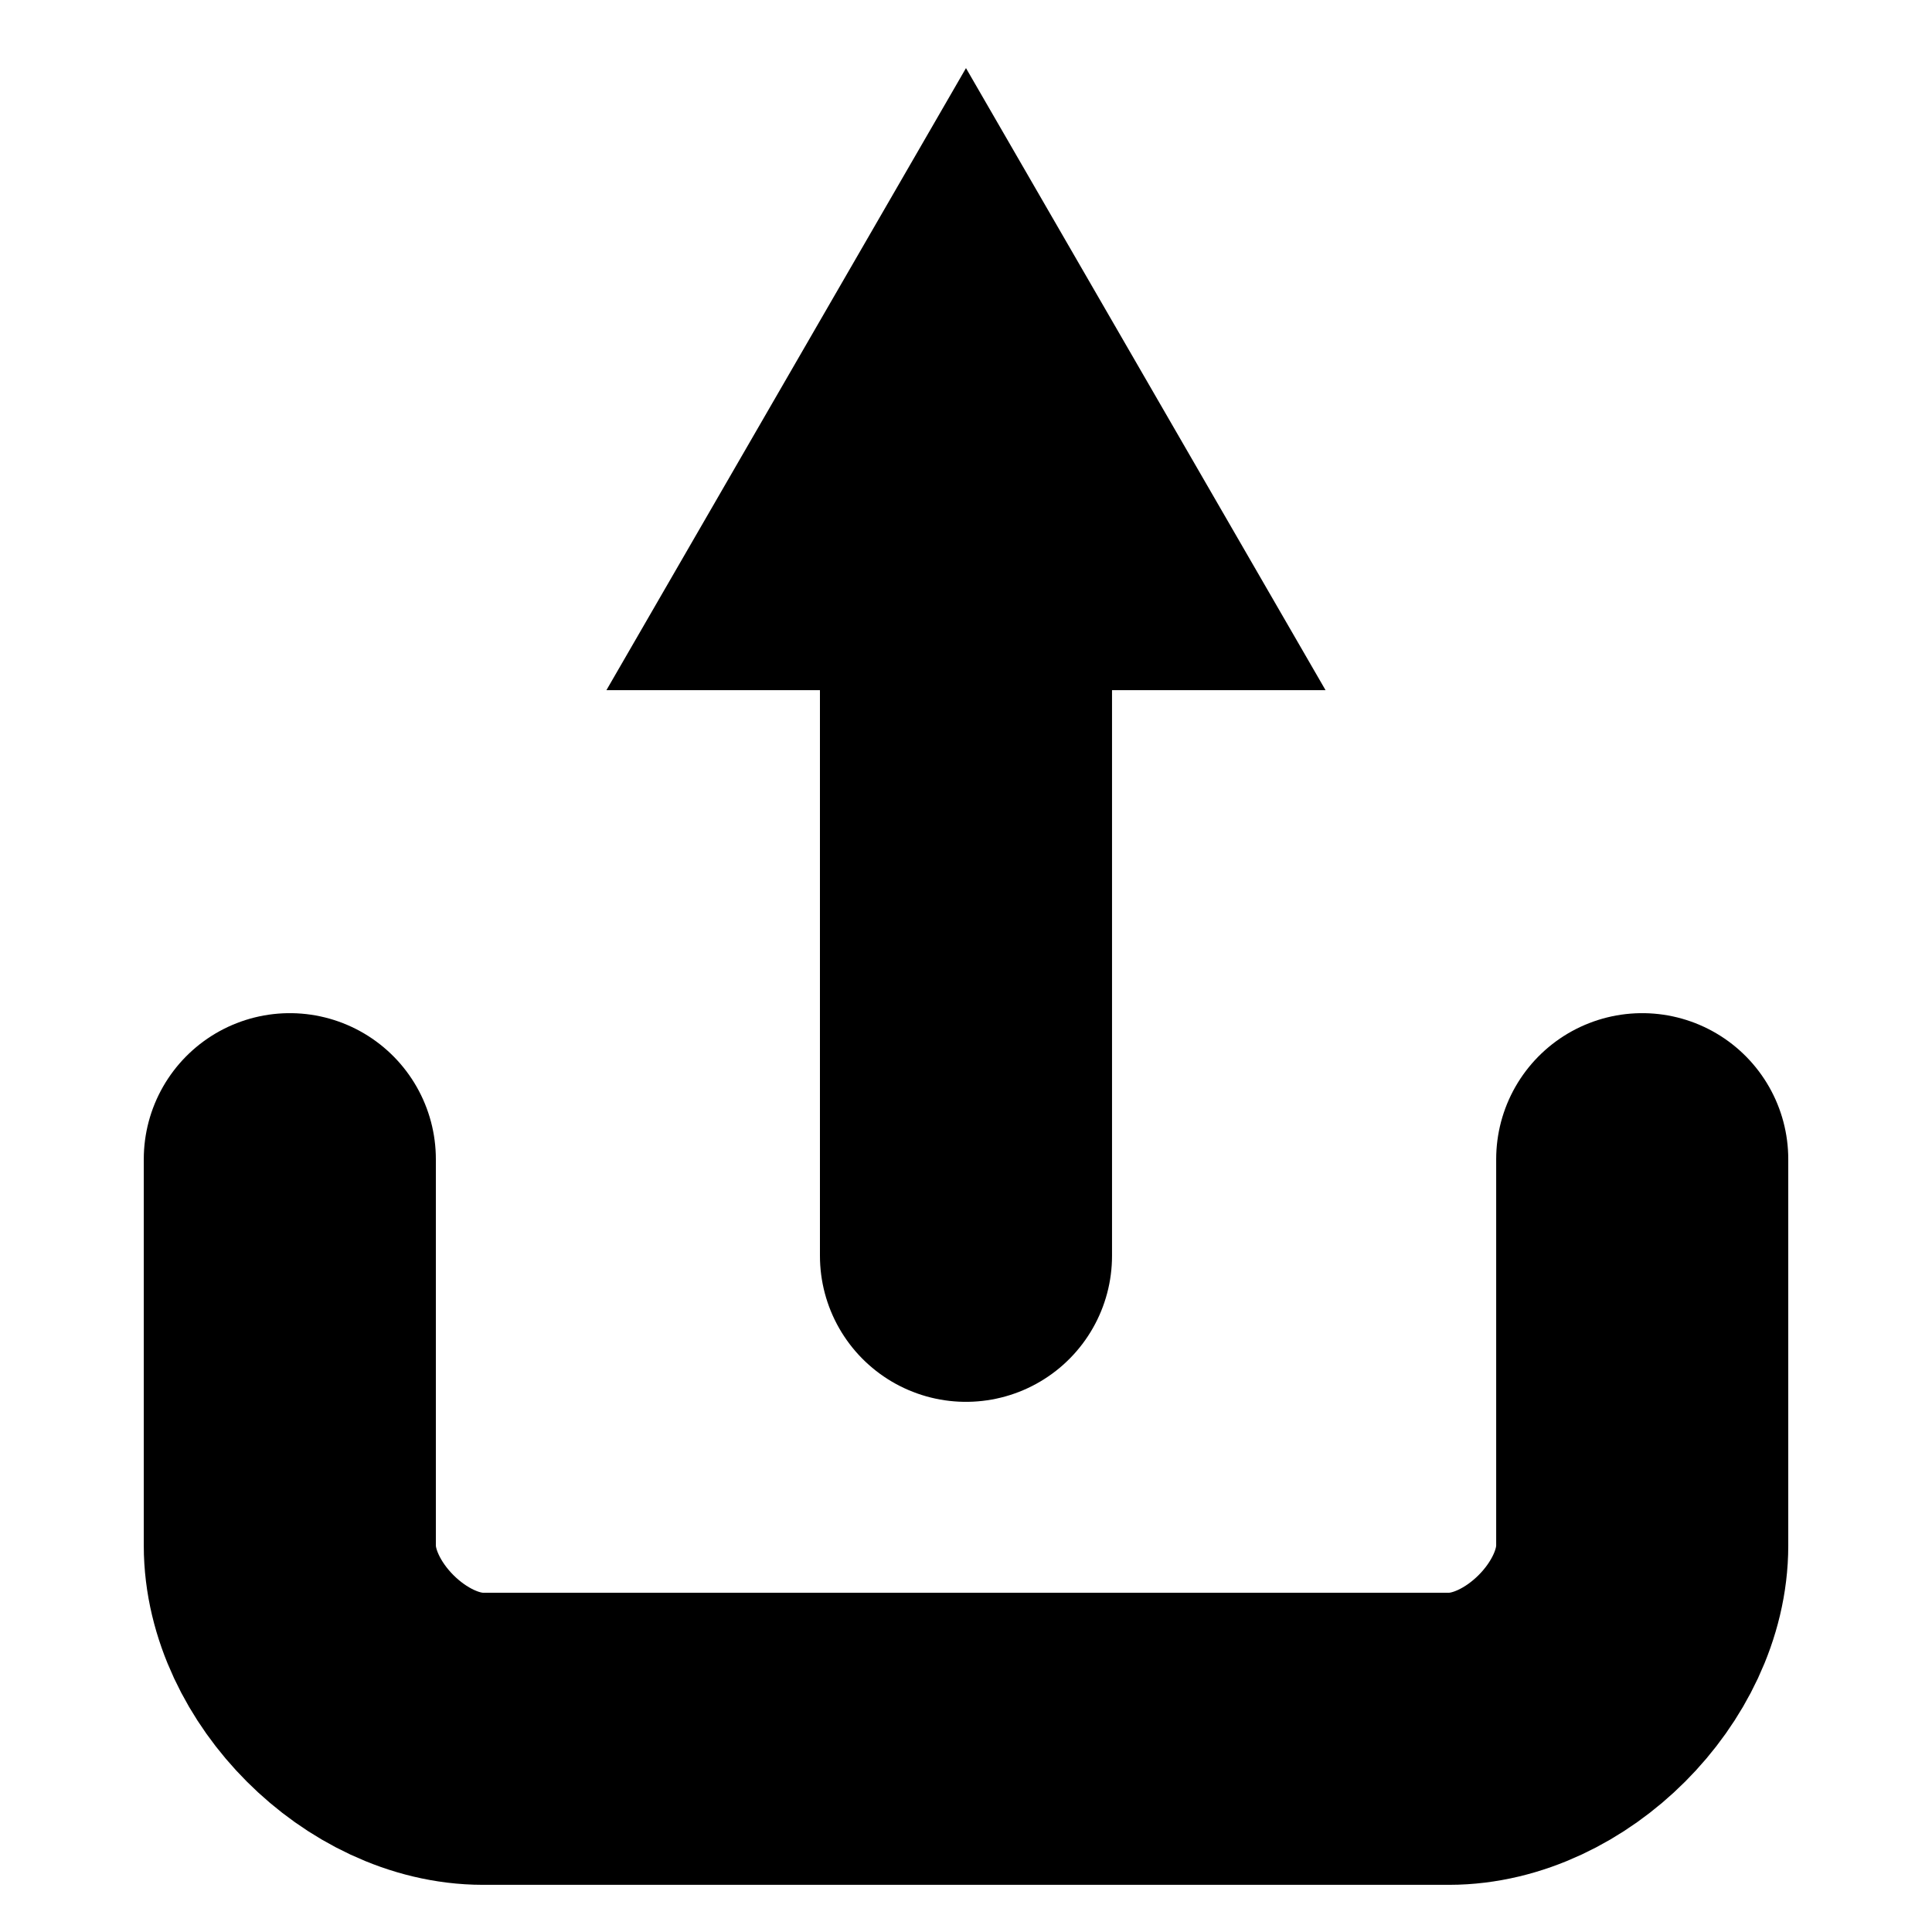
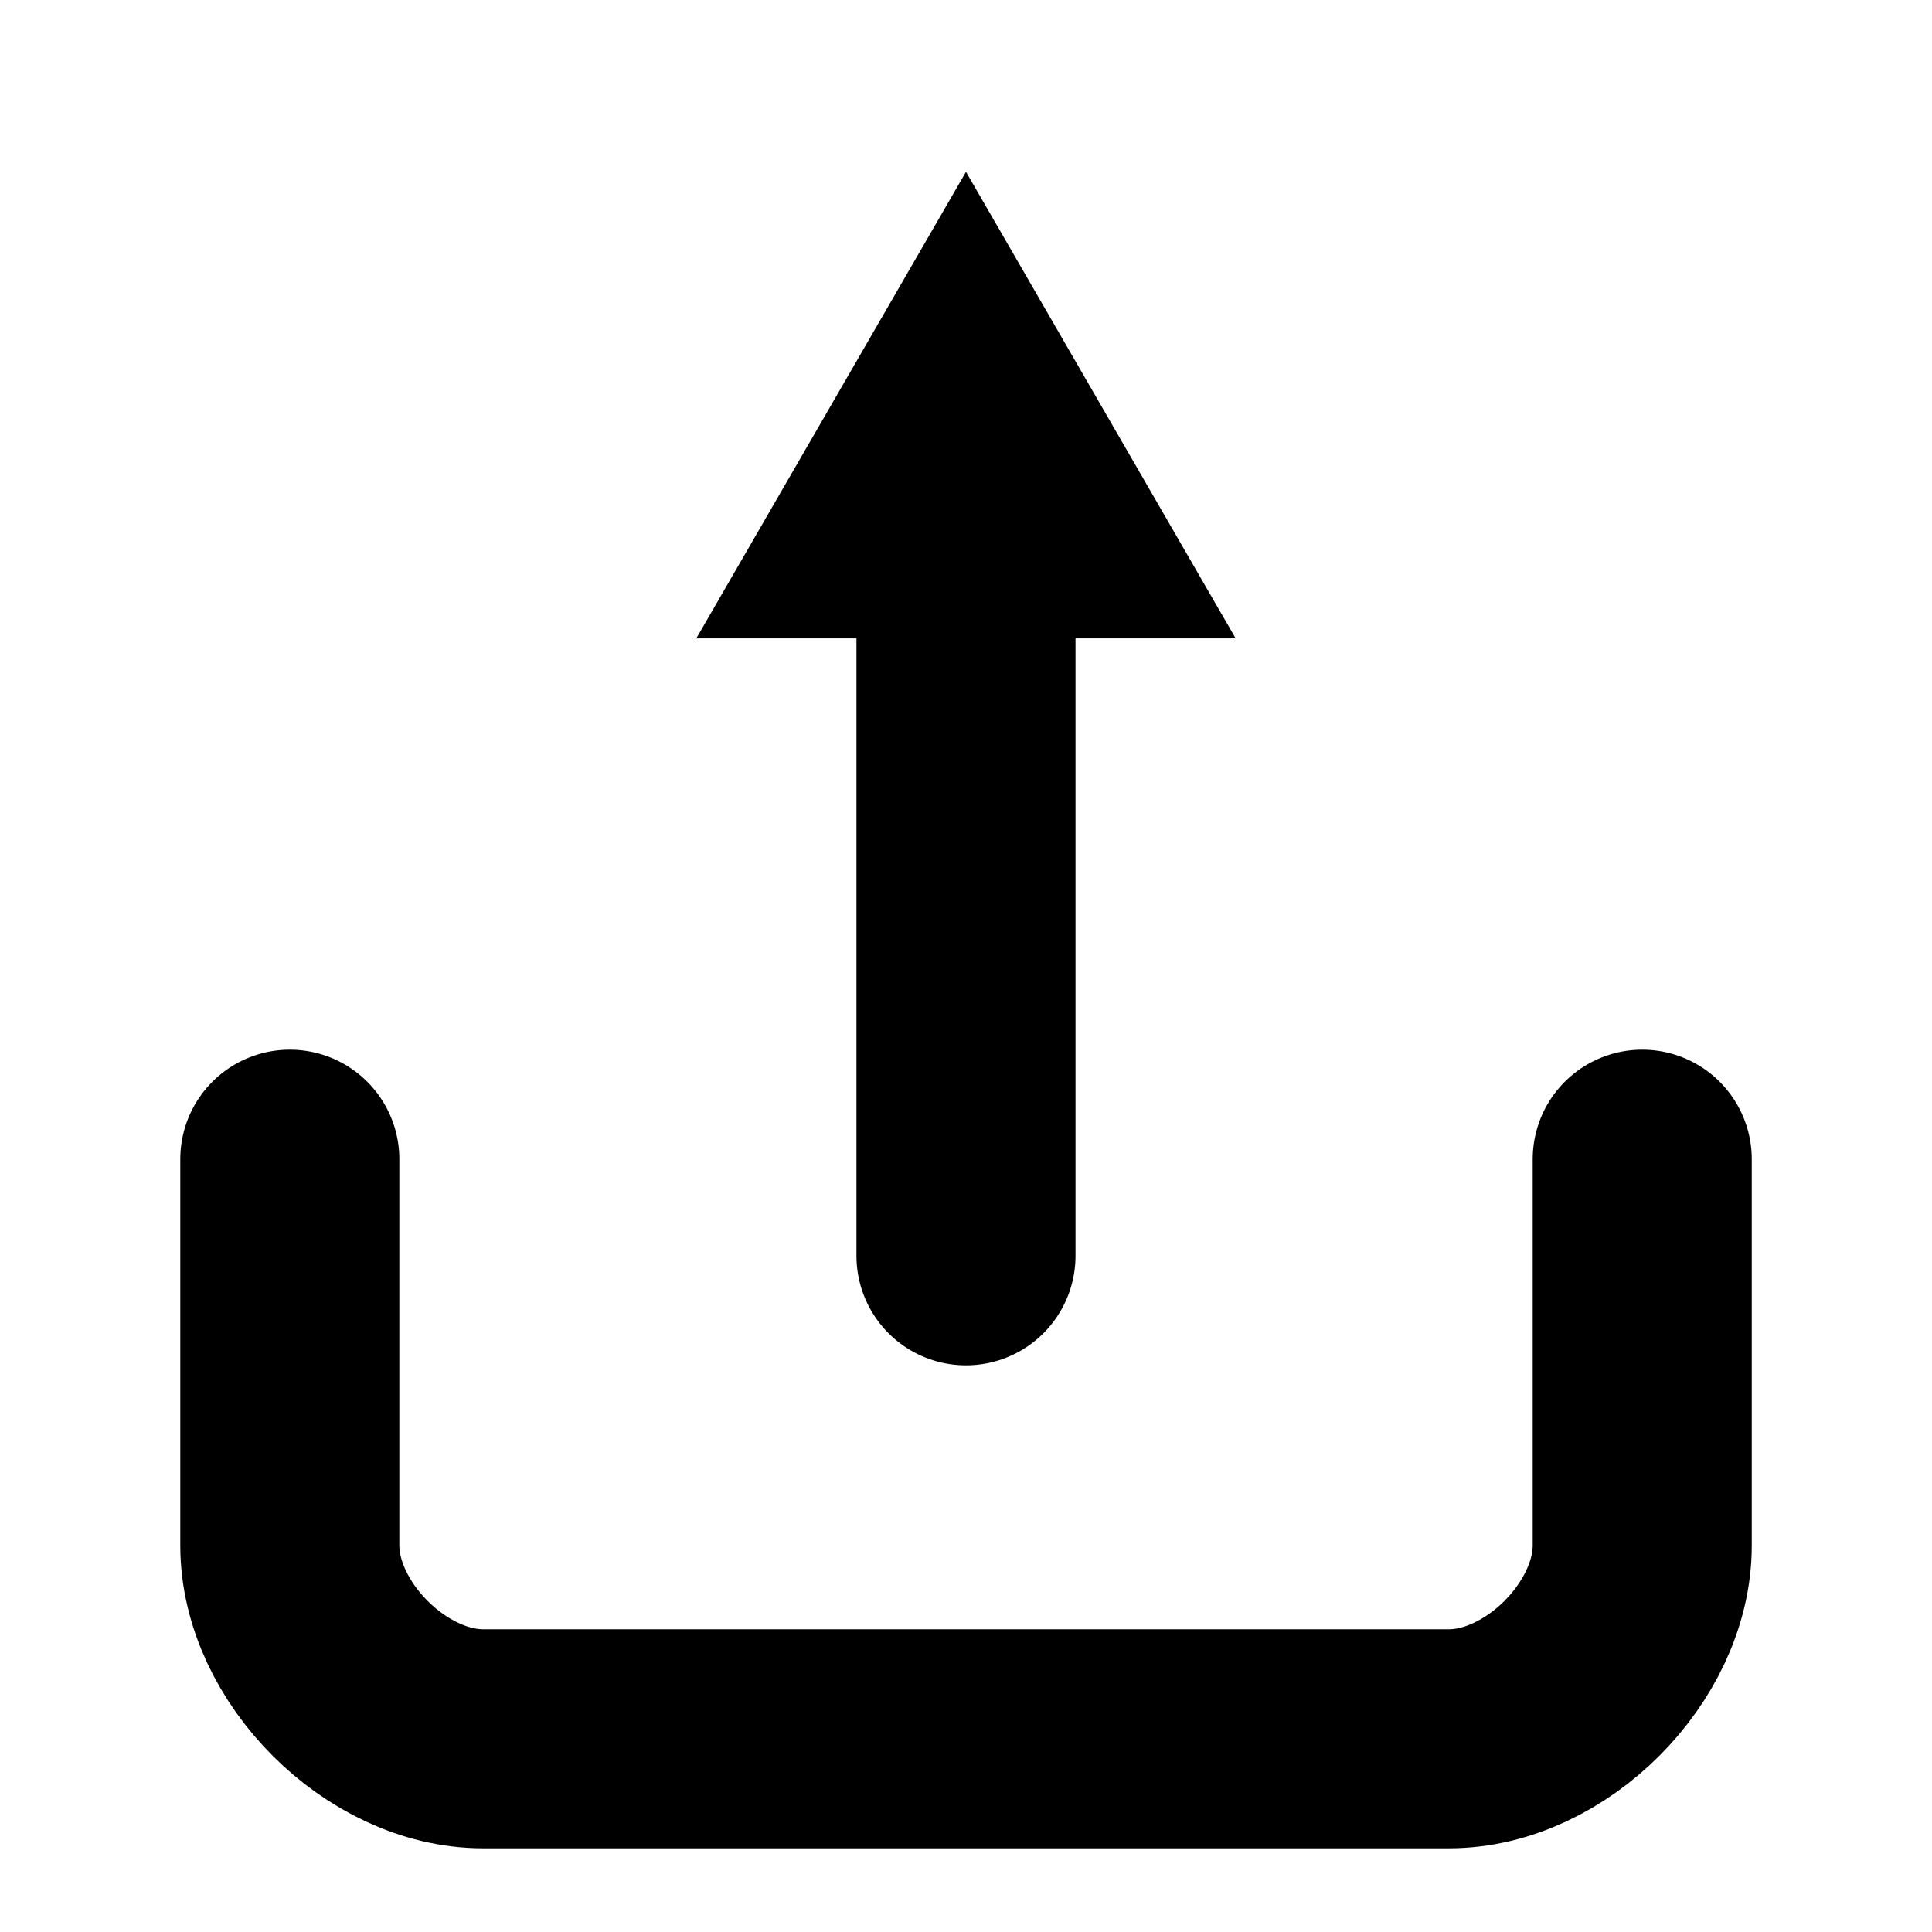
<svg xmlns="http://www.w3.org/2000/svg" width="200" height="200" viewBox="0 0 52.917 52.917" version="1.1" id="svg8">
  <defs id="defs2">
    <marker style="overflow:visible" id="marker3216" refX="0.0" refY="0.0" orient="auto">
      <path transform="scale(-0.2)" style="fill-rule:evenodd;stroke:#000000;stroke-width:1pt;stroke-opacity:1;fill:#000000;fill-opacity:1" d="M 5.77,0.0 L -2.88,5.0 L -2.88,-5.0 L 5.77,0.0 z " id="path3214" />
    </marker>
    <marker style="overflow:visible" id="marker3146" refX="0.0" refY="0.0" orient="auto">
      <path transform="scale(0.2)" style="fill-rule:evenodd;stroke:#000000;stroke-width:1pt;stroke-opacity:1;fill:#000000;fill-opacity:1" d="M 5.77,0.0 L -2.88,5.0 L -2.88,-5.0 L 5.77,0.0 z " id="path3144" />
    </marker>
    <marker style="overflow:visible" id="TriangleInS" refX="0.0" refY="0.0" orient="auto">
      <path transform="scale(-0.2)" style="fill-rule:evenodd;stroke:#000000;stroke-width:1pt;stroke-opacity:1;fill:#000000;fill-opacity:1" d="M 5.77,0.0 L -2.88,5.0 L -2.88,-5.0 L 5.77,0.0 z " id="path1587" />
    </marker>
    <marker style="overflow:visible" id="TriangleOutS" refX="0.0" refY="0.0" orient="auto">
      <path transform="scale(0.2)" style="fill-rule:evenodd;stroke:#000000;stroke-width:1pt;stroke-opacity:1;fill:#000000;fill-opacity:1" d="M 5.77,0.0 L -2.88,5.0 L -2.88,-5.0 L 5.77,0.0 z " id="path1596" />
    </marker>
    <marker style="overflow:visible;" id="Arrow2Send" refX="0.0" refY="0.0" orient="auto">
      <path transform="scale(0.3) rotate(180) translate(-2.3,0)" d="M 8.719,4.034 L -2.207,0.016 L 8.719,-4.002 C 6.973,-1.63 6.983,1.616 8.719,4.034 z " style="fill-rule:evenodd;stroke-width:0.625;stroke-linejoin:round;stroke:#000000;stroke-opacity:1;fill:#000000;fill-opacity:1" id="path1481" />
    </marker>
    <marker style="overflow:visible;" id="marker1758" refX="0.0" refY="0.0" orient="auto">
      <path transform="scale(0.2) rotate(180) translate(6,0)" style="fill-rule:evenodd;stroke:#000000;stroke-width:1pt;stroke-opacity:1;fill:#000000;fill-opacity:1" d="M 0.0,0.0 L 5.0,-5.0 L -12.5,0.0 L 5.0,5.0 L 0.0,0.0 z " id="path1756" />
    </marker>
    <marker style="overflow:visible;" id="Arrow1Send" refX="0.0" refY="0.0" orient="auto">
      <path transform="scale(0.2) rotate(180) translate(6,0)" style="fill-rule:evenodd;stroke:#000000;stroke-width:1pt;stroke-opacity:1;fill:#000000;fill-opacity:1" d="M 0.0,0.0 L 5.0,-5.0 L -12.5,0.0 L 5.0,5.0 L 0.0,0.0 z " id="path1463" />
    </marker>
    <marker style="overflow:visible" id="Arrow1Lstart" refX="0.0" refY="0.0" orient="auto">
      <path transform="scale(0.8) translate(12.5,0)" style="fill-rule:evenodd;stroke:#000000;stroke-width:1pt;stroke-opacity:1;fill:#000000;fill-opacity:1" d="M 0.0,0.0 L 5.0,-5.0 L -12.5,0.0 L 5.0,5.0 L 0.0,0.0 z " id="path1448" />
    </marker>
  </defs>
  <g id="layer1">
-     <path style="fill:none;stroke:#000000;stroke-width:8;stroke-linecap:round;stroke-linejoin:round;stroke-miterlimit:4;stroke-dasharray:none;stroke-opacity:1" d="m 7.938,31.75 1e-7,10.583 c 0,2.646 2.646,5.292 5.292,5.292 H 39.688 c 2.646,10e-7 5.292,-2.646 5.292,-5.292 l 0,-10.583" id="path3140" />
-     <path style="fill:none;stroke:#000000;stroke-width:8;stroke-linecap:round;stroke-linejoin:miter;stroke-miterlimit:4;stroke-dasharray:none;stroke-opacity:1;marker-start:url(#marker3216)" d="M 26.458,13.229 V 34.396" id="path3142" />
+     <path style="fill:none;stroke:#000000;stroke-width:6;stroke-linecap:round;stroke-linejoin:round;stroke-miterlimit:4;stroke-dasharray:none;stroke-opacity:1" d="m 7.938,31.75 1e-7,10.583 c 0,2.646 2.646,5.292 5.292,5.292 H 39.688 c 2.646,10e-7 5.292,-2.646 5.292,-5.292 l 0,-10.583" id="path3140" />
+     <path style="fill:none;stroke:#000000;stroke-width:6;stroke-linecap:round;stroke-linejoin:miter;stroke-miterlimit:4;stroke-dasharray:none;stroke-opacity:1;marker-start:url(#marker3216)" d="M 26.458,13.229 V 34.396" id="path3142" />
  </g>
</svg>
